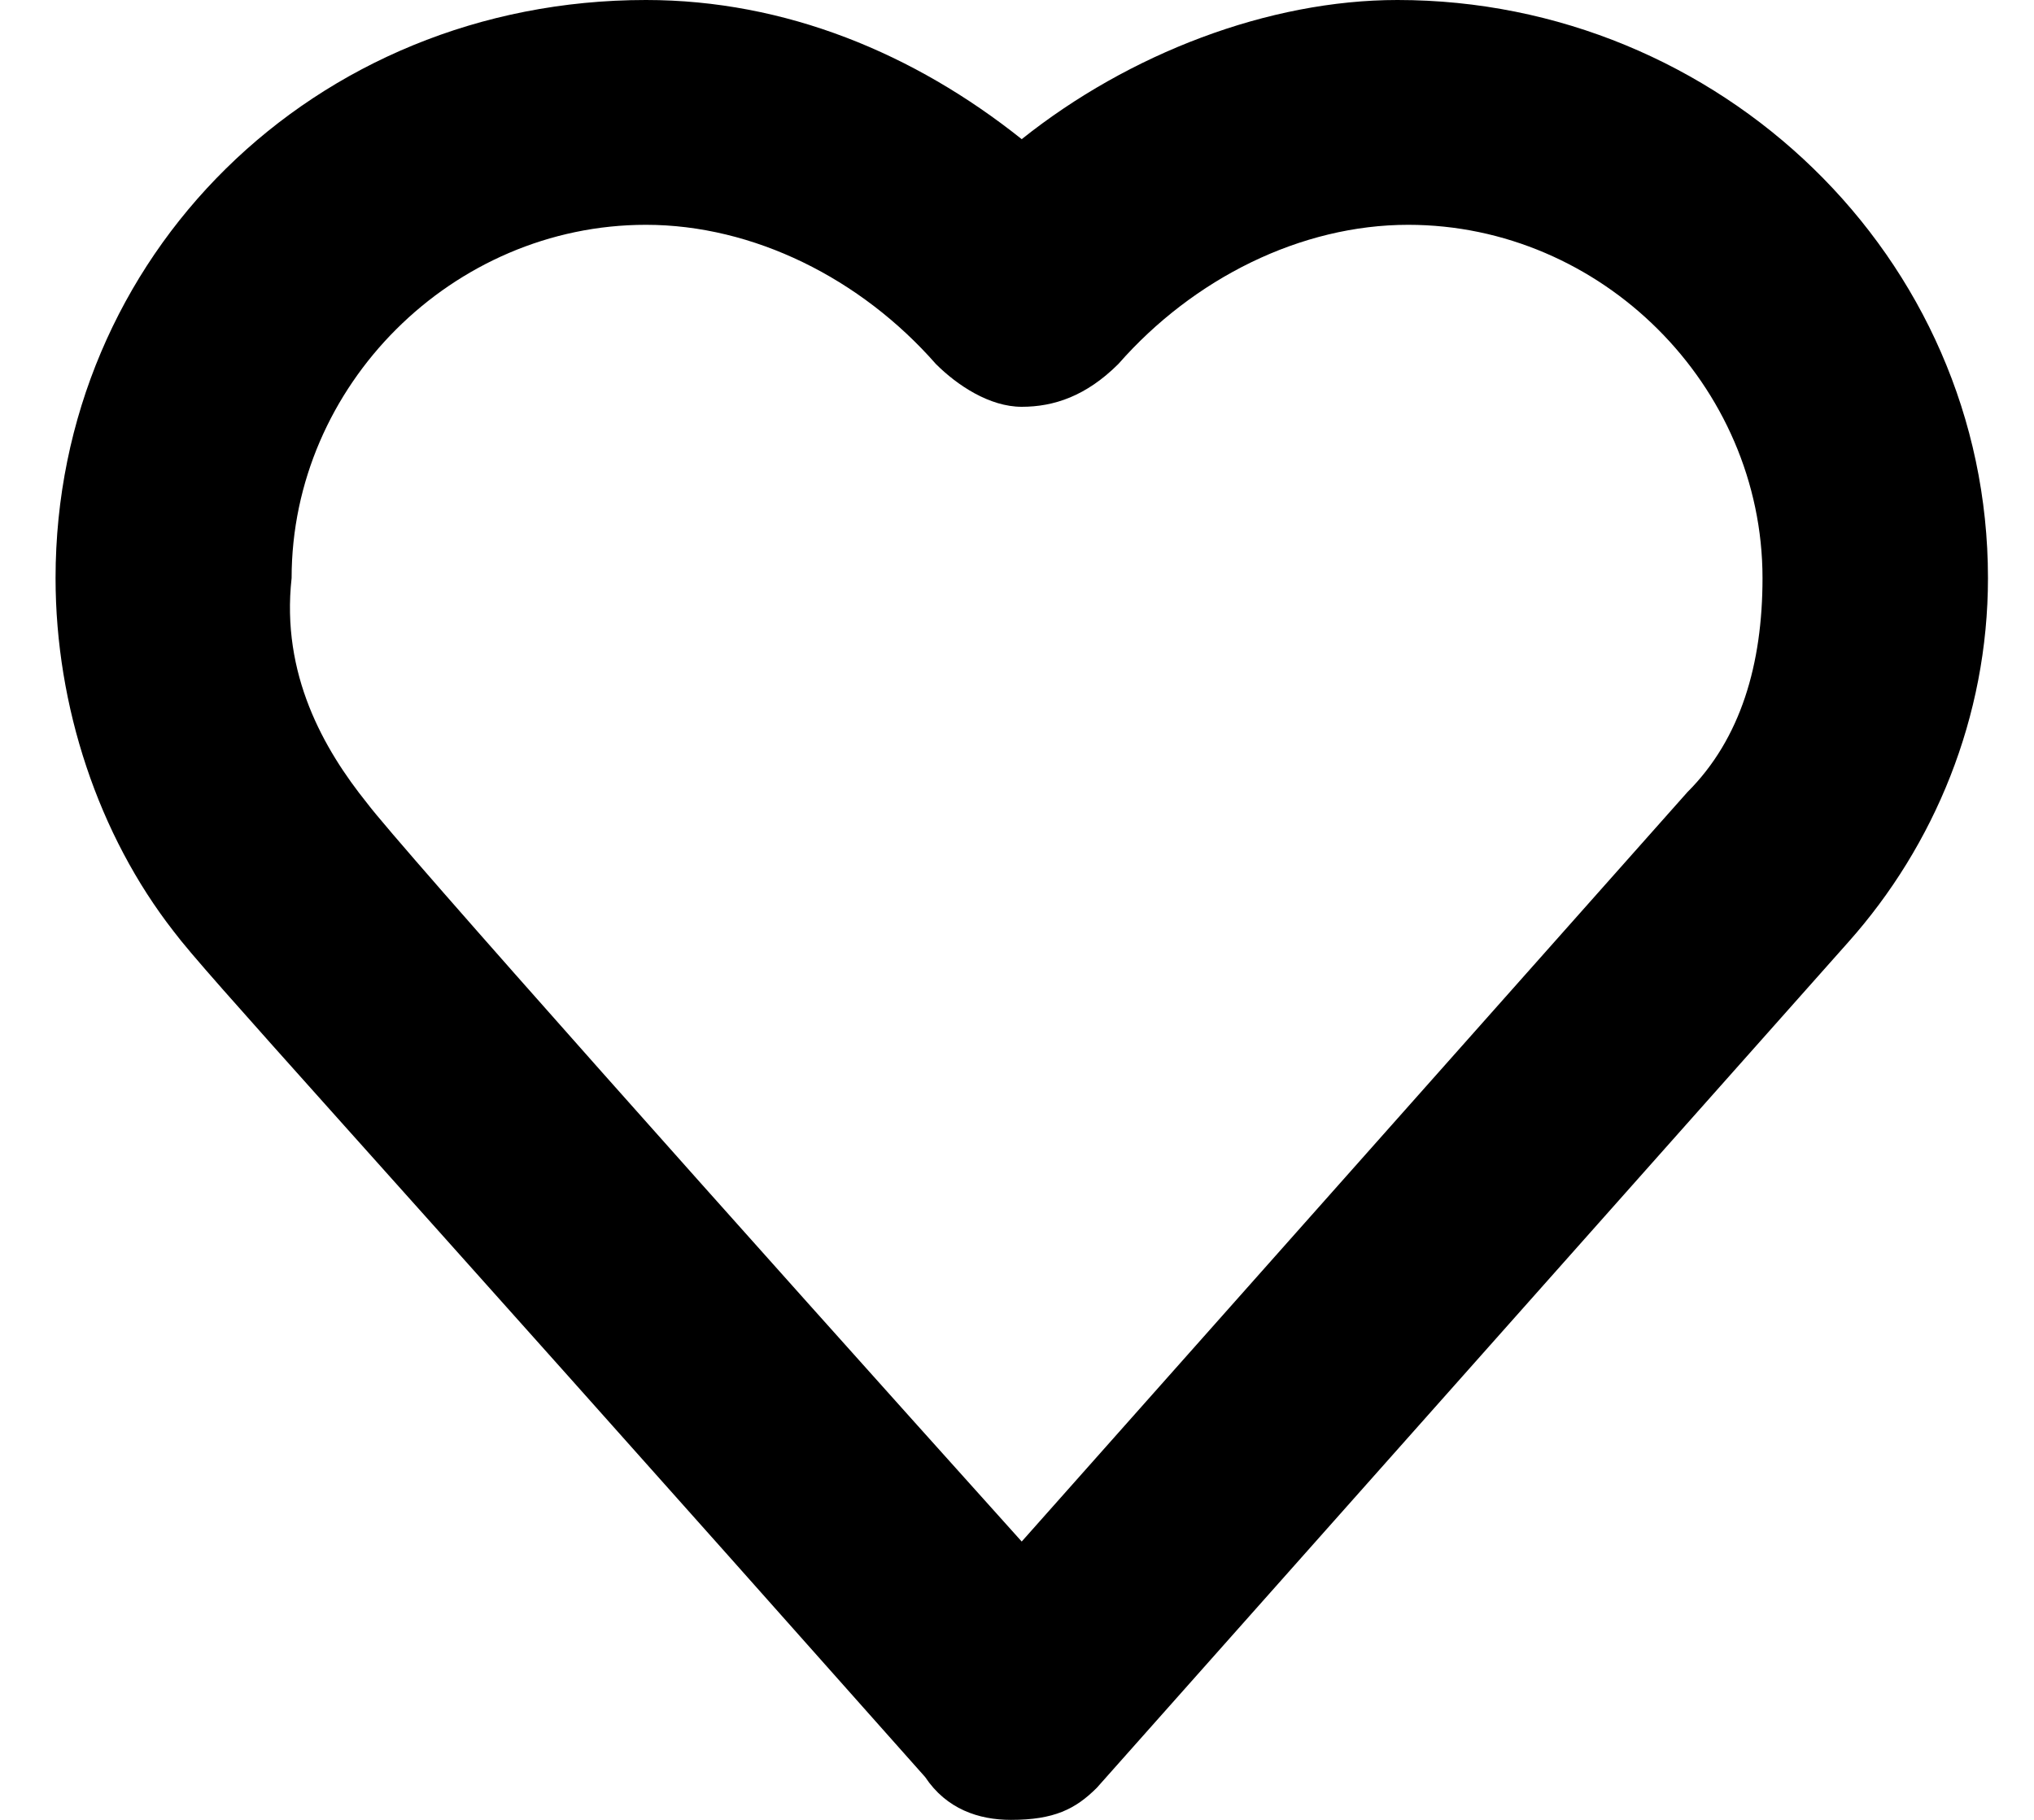
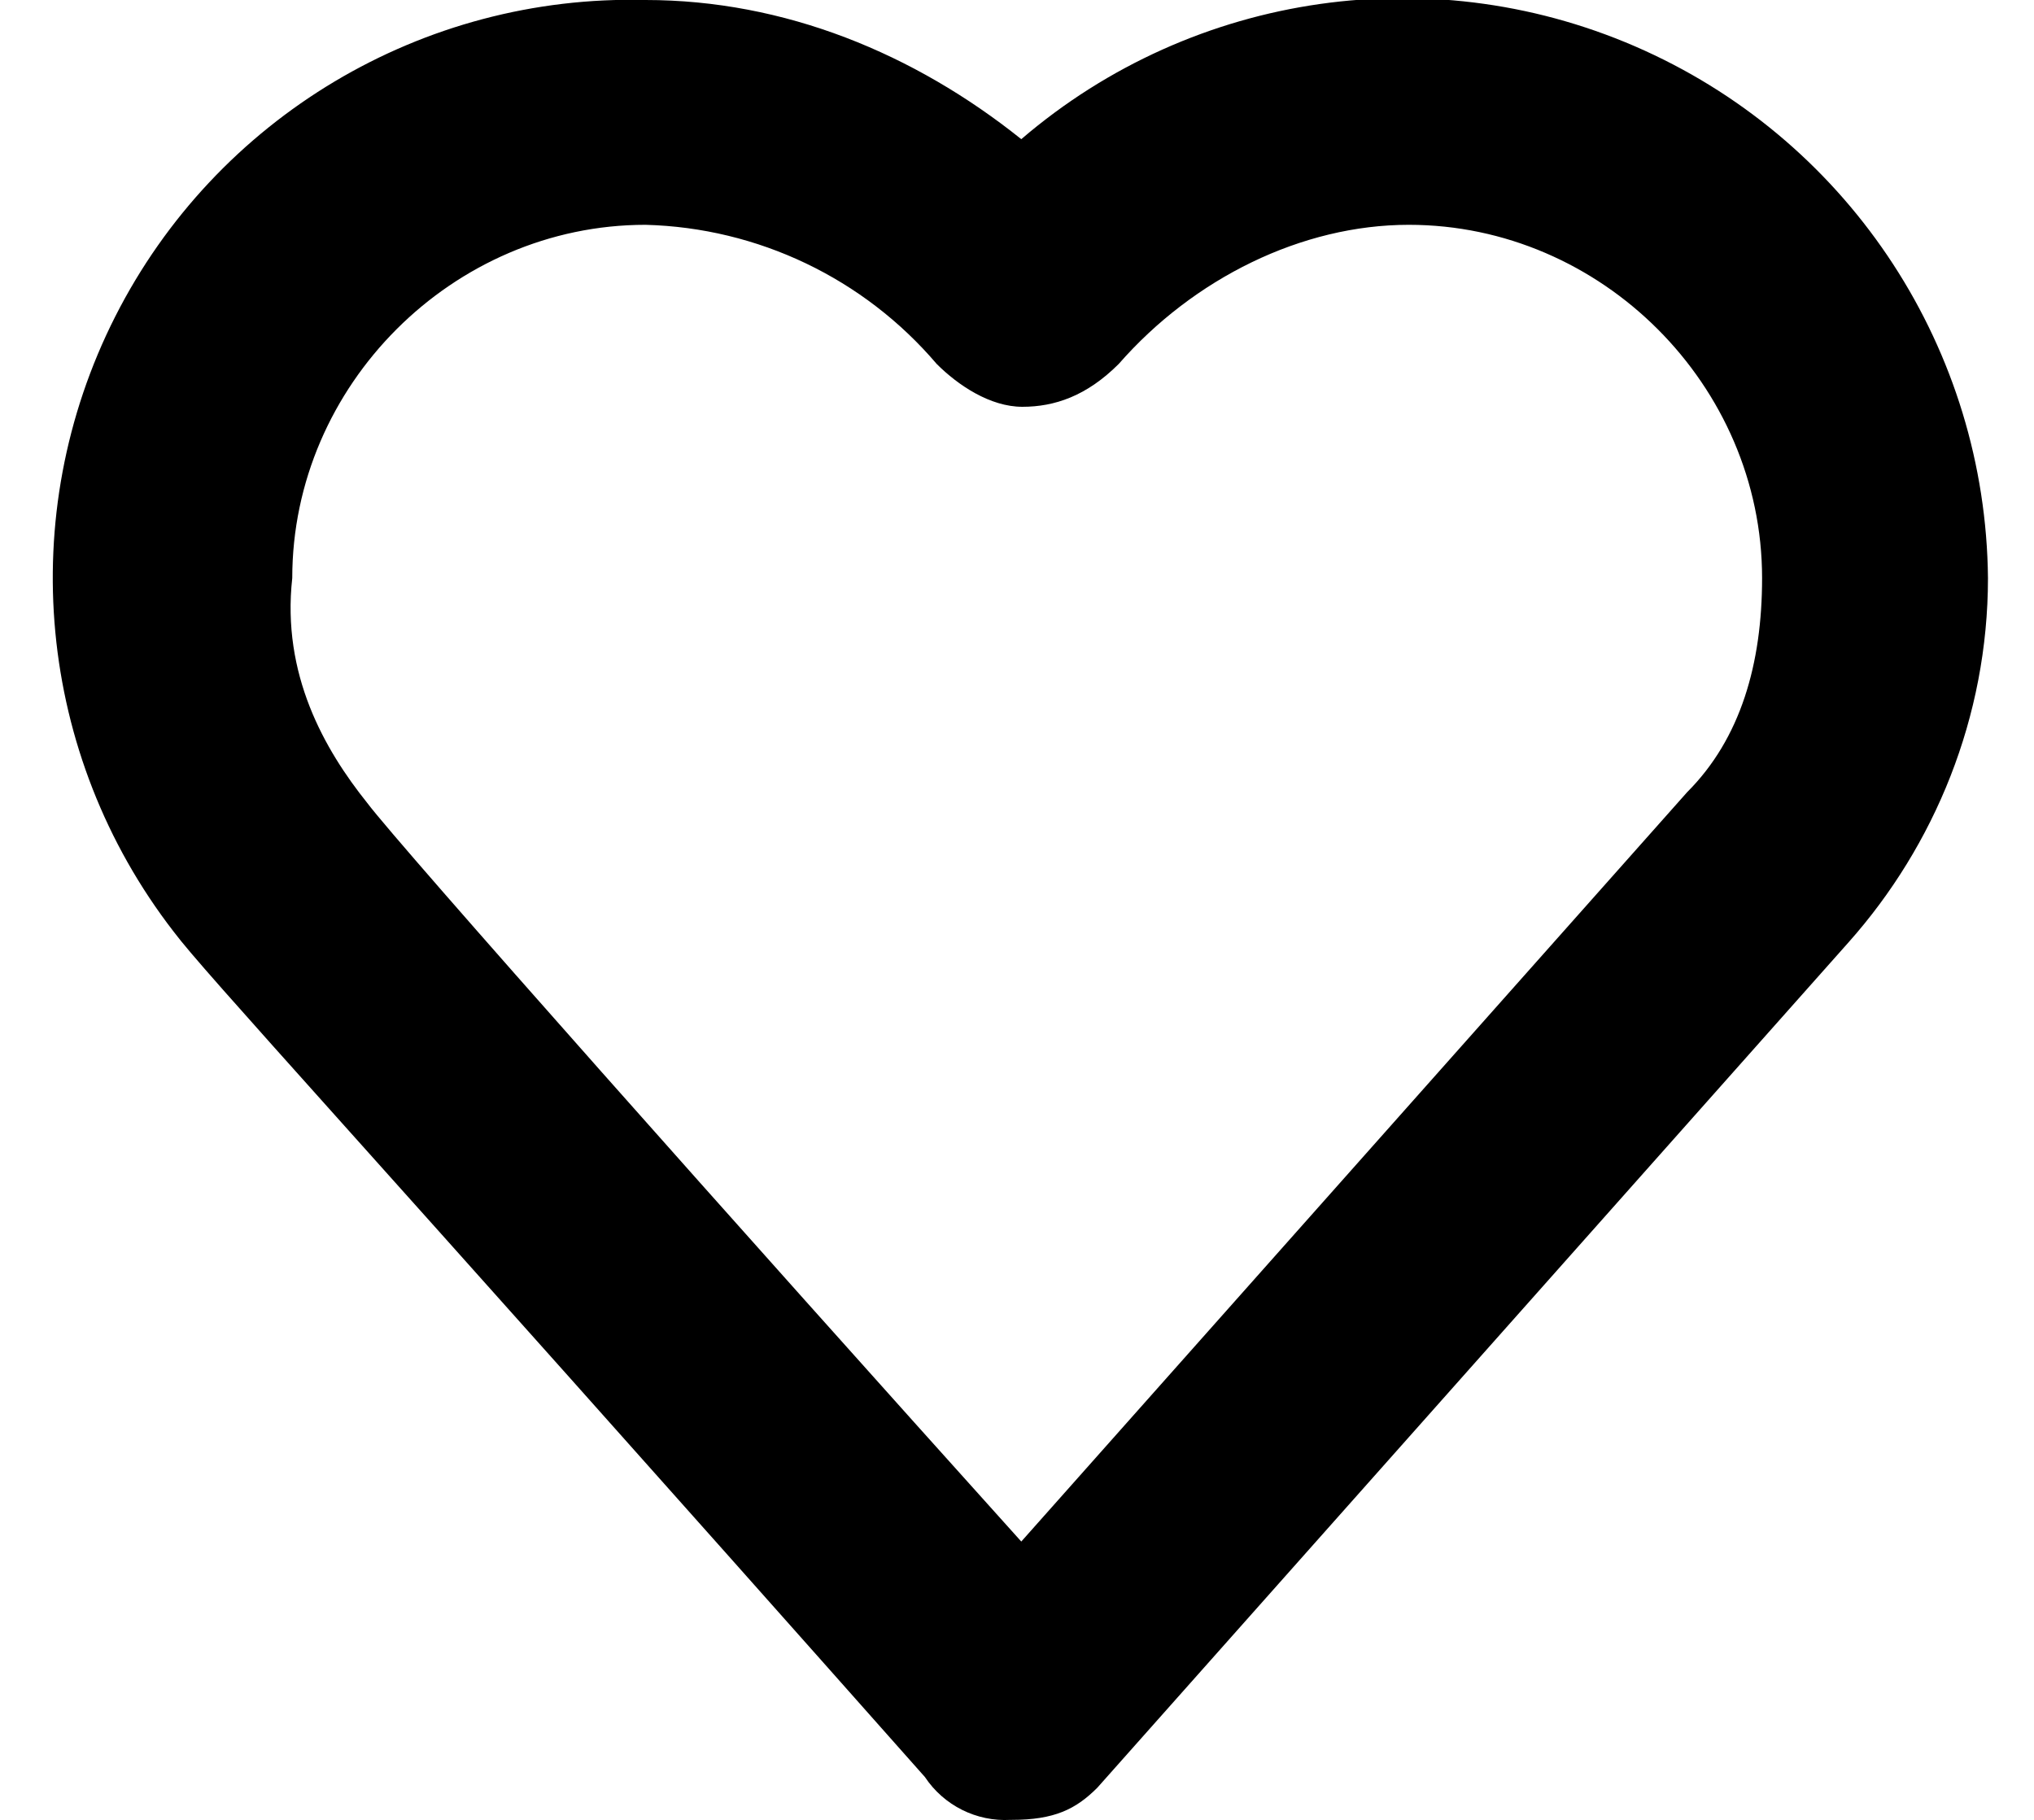
<svg xmlns="http://www.w3.org/2000/svg" width="19" height="17" fill="none">
-   <path d="M9.444 17c-.301 0-.602-.1-.802-.4-5.416-6.1-6.72-7.5-7.02-7.9C.92 7.8.519 6.6.519 5.4c0-3 2.406-5.4 5.515-5.4 1.304 0 2.507.5 3.51 1.3C10.547.5 11.851 0 13.054 0c3.008 0 5.516 2.4 5.516 5.4 0 1.3-.502 2.5-1.304 3.4l-7.02 7.9c-.2.2-.401.3-.802.3ZM3.427 7.5c.3.4 3.51 4 6.117 6.9l6.218-7c.501-.5.702-1.2.702-2 0-1.8-1.505-3.3-3.31-3.3-1.002 0-2.005.5-2.707 1.3-.301.3-.602.4-.903.4-.3 0-.602-.2-.802-.4-.702-.8-1.705-1.3-2.708-1.3-1.805 0-3.31 1.5-3.31 3.3-.1.9.302 1.6.703 2.1-.1 0-.1 0 0 0Z" fill="#000" />
+   <path d="M9.44 17a.9.9 0 01-.8-.4c-5.41-6.1-6.72-7.5-7.02-7.9A5.4 5.4 0 016.03 0c1.3 0 2.51.5 3.51 1.3a5.47 5.47 0 019.03 4.1c0 1.3-.5 2.5-1.3 3.4l-7.02 7.9c-.2.2-.4.3-.8.3zM3.43 7.5c.3.4 3.5 4 6.11 6.9l6.22-7c.5-.5.7-1.2.7-2 0-1.8-1.5-3.3-3.3-3.3-1 0-2.01.5-2.71 1.3-.3.3-.6.4-.9.4-.3 0-.6-.2-.8-.4a3.7 3.7 0 00-2.72-1.3c-1.8 0-3.3 1.5-3.3 3.3-.1.9.3 1.6.7 2.1-.1 0-.1 0 0 0z" fill="#000" />
</svg>
